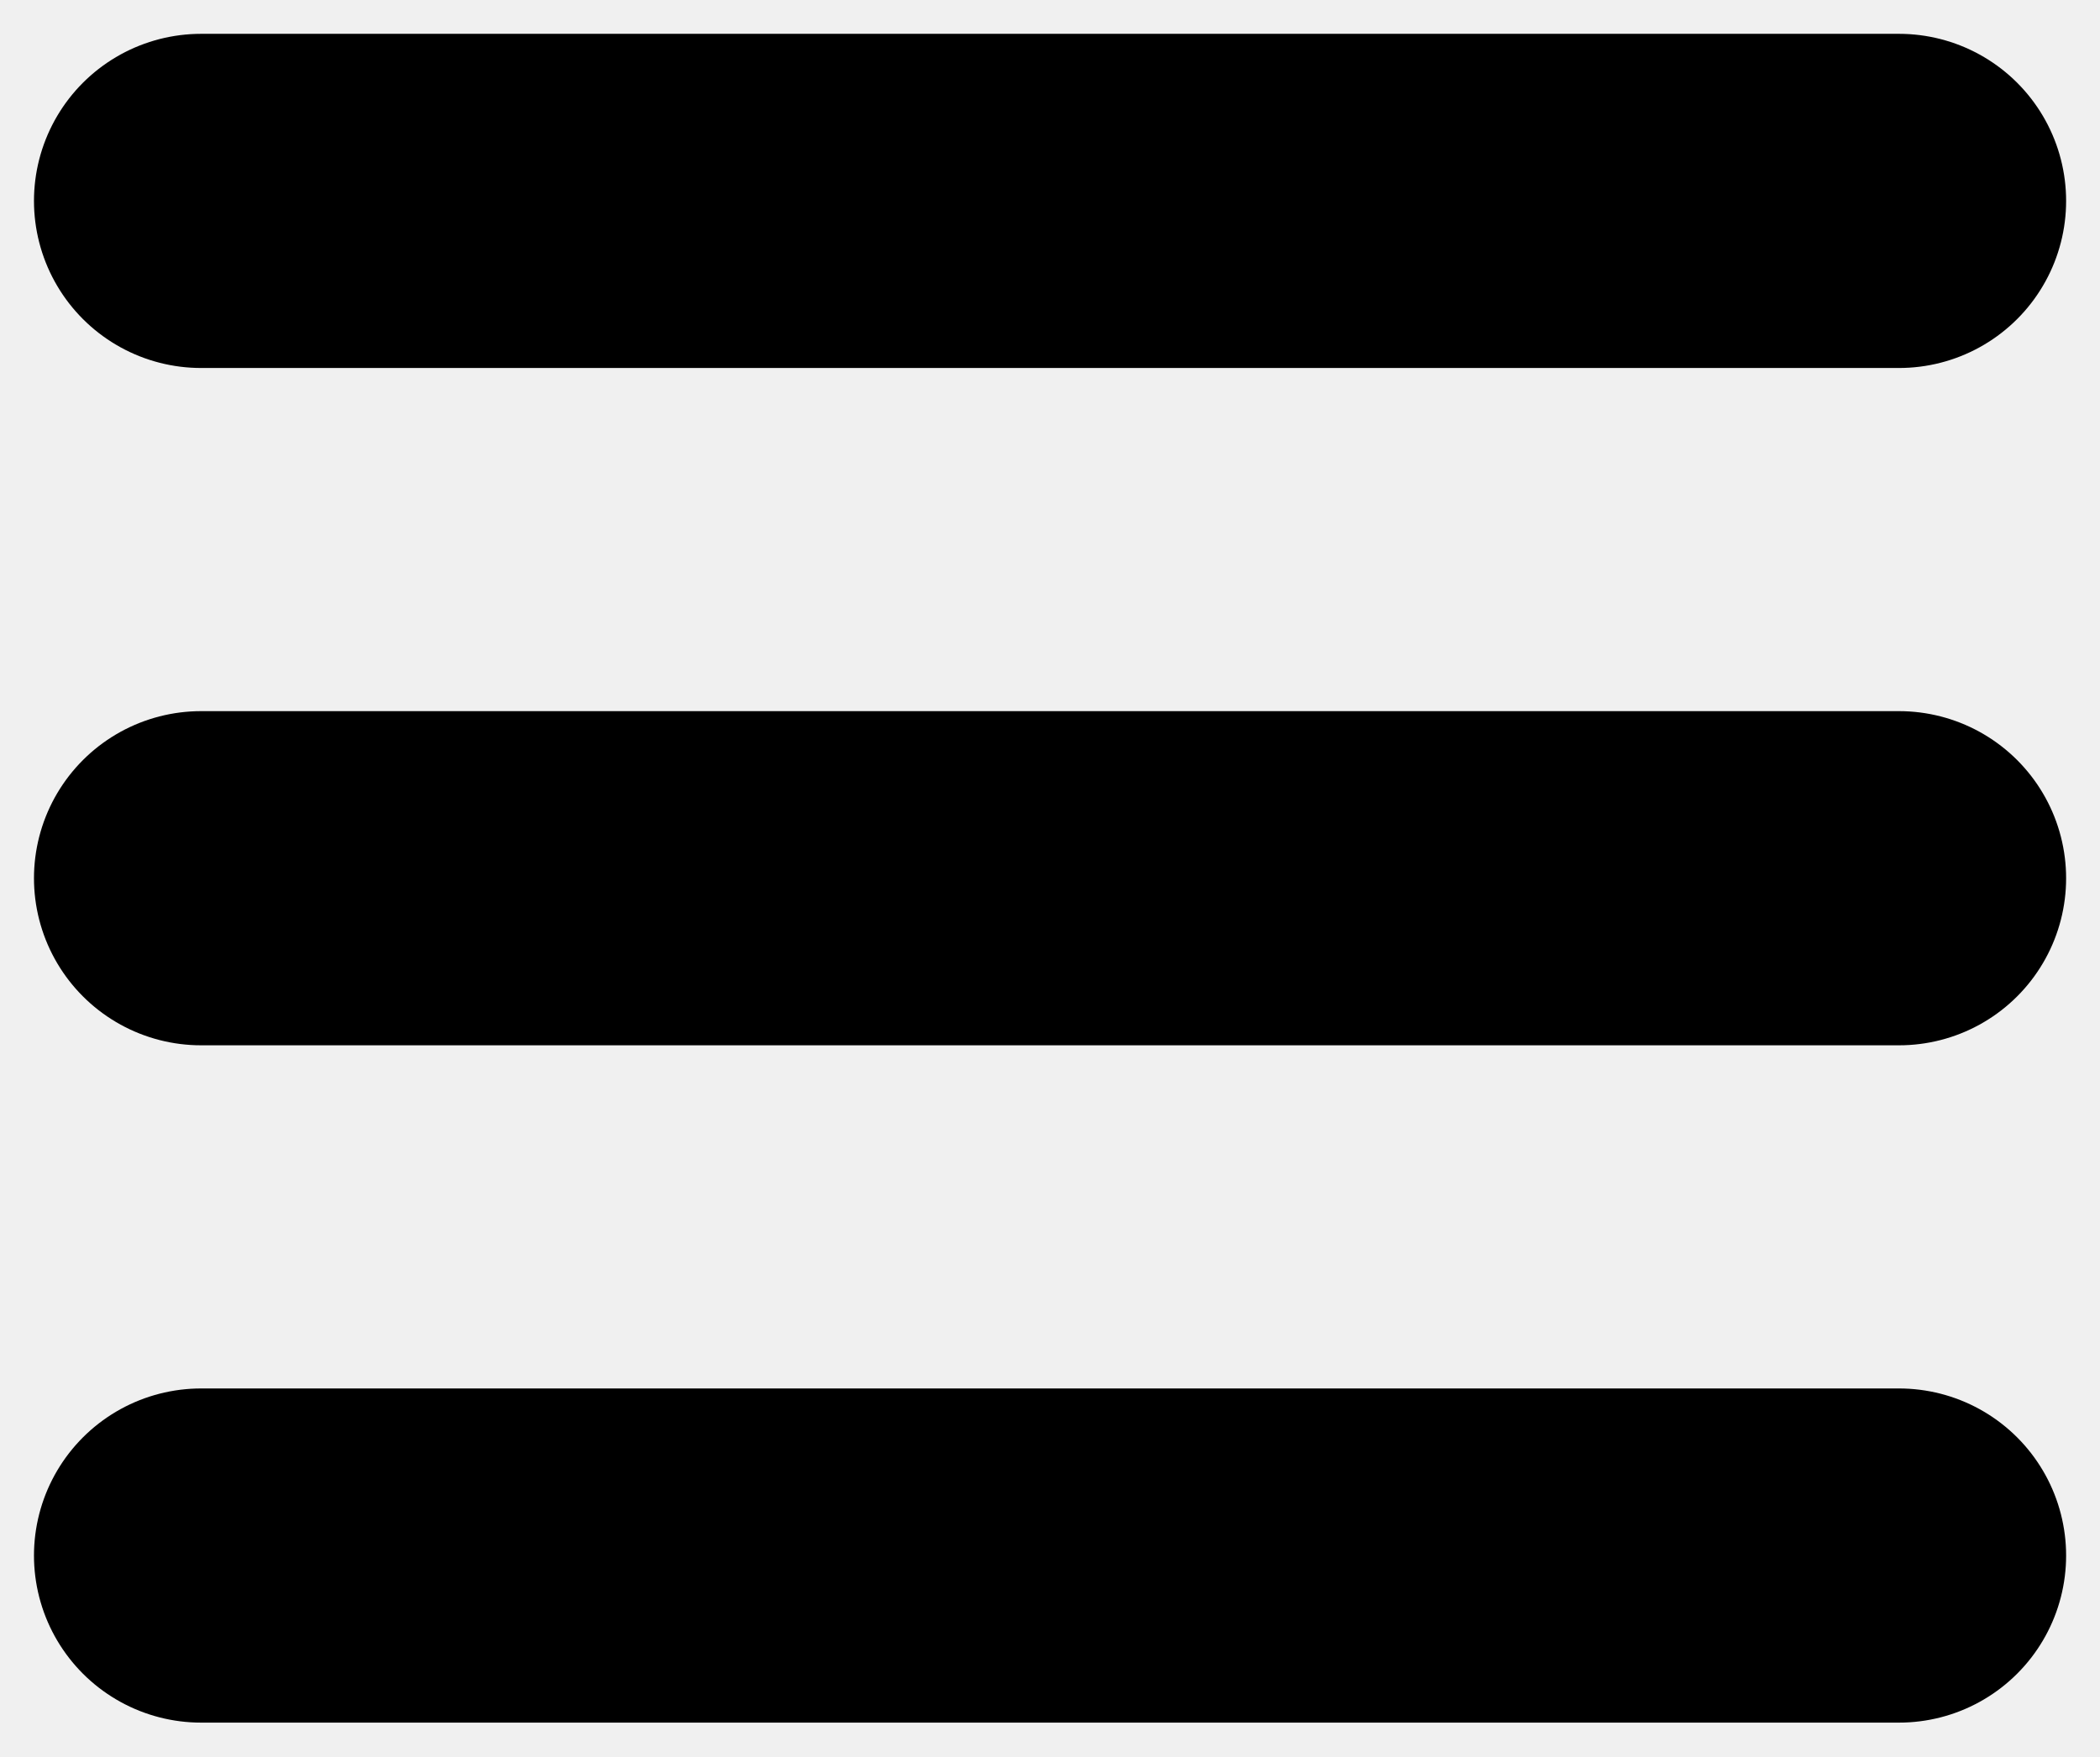
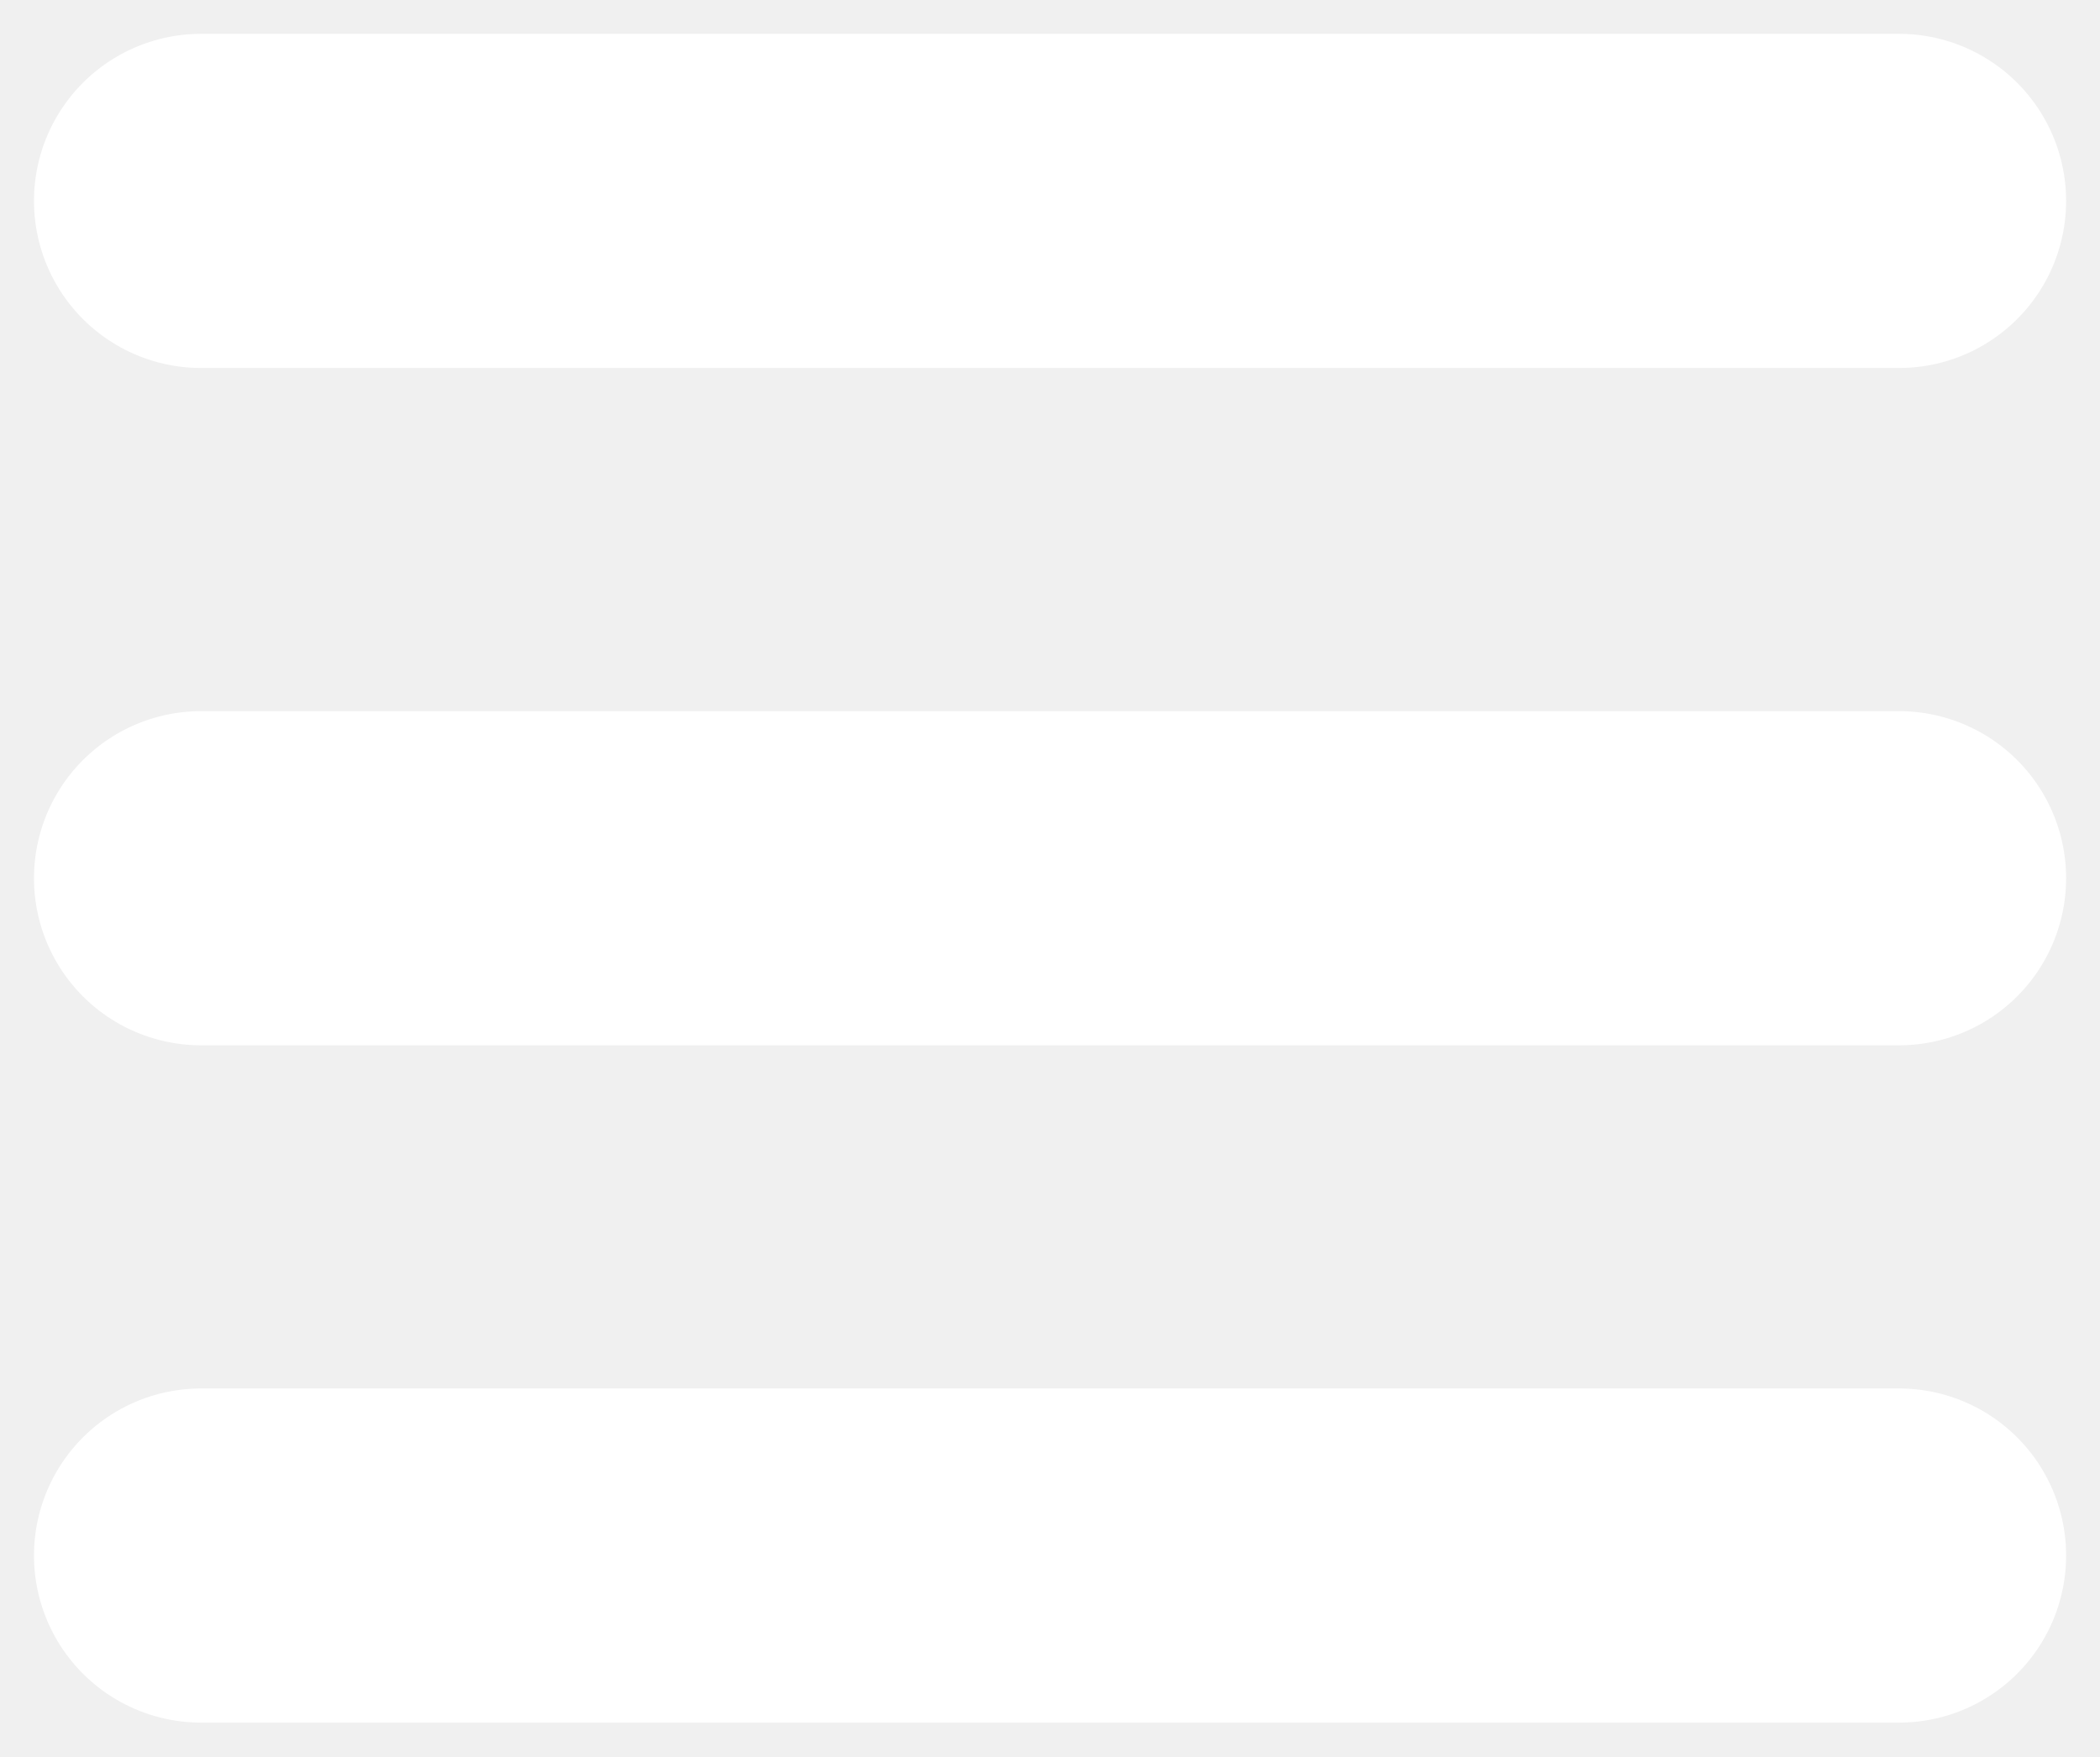
<svg xmlns="http://www.w3.org/2000/svg" width="310" height="259.344" id="svg2" version="1.1">
  <defs id="defs4" />
  <g id="layer1" transform="translate(10.01562,-803.0312)">
-     <g id="g3837">
-       <path id="path3785-0" d="m 19.668,1032.694 250.646,0 0,0" style="fill:none;stroke:#000000;stroke-width:49.336;stroke-linecap:round;stroke-linejoin:miter;stroke-miterlimit:4;stroke-opacity:1;stroke-dasharray:none" />
-       <path id="path3785-0-9" d="m 19.668,932.694 250.646,0 0,0" style="fill:none;stroke:#000000;stroke-width:49.336;stroke-linecap:round;stroke-linejoin:miter;stroke-miterlimit:4;stroke-opacity:1;stroke-dasharray:none" />
-       <path id="path3785-0-4" d="m 19.668,832.694 250.646,0 0,0" style="fill:none;stroke:#000000;stroke-width:49.336;stroke-linecap:round;stroke-linejoin:miter;stroke-miterlimit:4;stroke-opacity:1;stroke-dasharray:none" />
+     <g id="g3837" style="fill:#ffffff">
+       <path id="path3785-0" d="m 19.668,1032.694 250.646,0 0,0" style="fill:#ffffff;stroke:#ffffff;stroke-width:49.336;stroke-linecap:round;stroke-linejoin:miter;stroke-miterlimit:4;stroke-opacity:1;stroke-dasharray:none" />
+       <path id="path3785-0-9" d="m 19.668,932.694 250.646,0 0,0" style="fill:#ffffff;stroke:#ffffff;stroke-width:49.336;stroke-linecap:round;stroke-linejoin:miter;stroke-miterlimit:4;stroke-opacity:1;stroke-dasharray:none" />
+       <path id="path3785-0-4" d="m 19.668,832.694 250.646,0 0,0" style="fill:#ffffff;stroke:#ffffff;stroke-width:49.336;stroke-linecap:round;stroke-linejoin:miter;stroke-miterlimit:4;stroke-opacity:1;stroke-dasharray:none" />
    </g>
  </g>
</svg>
